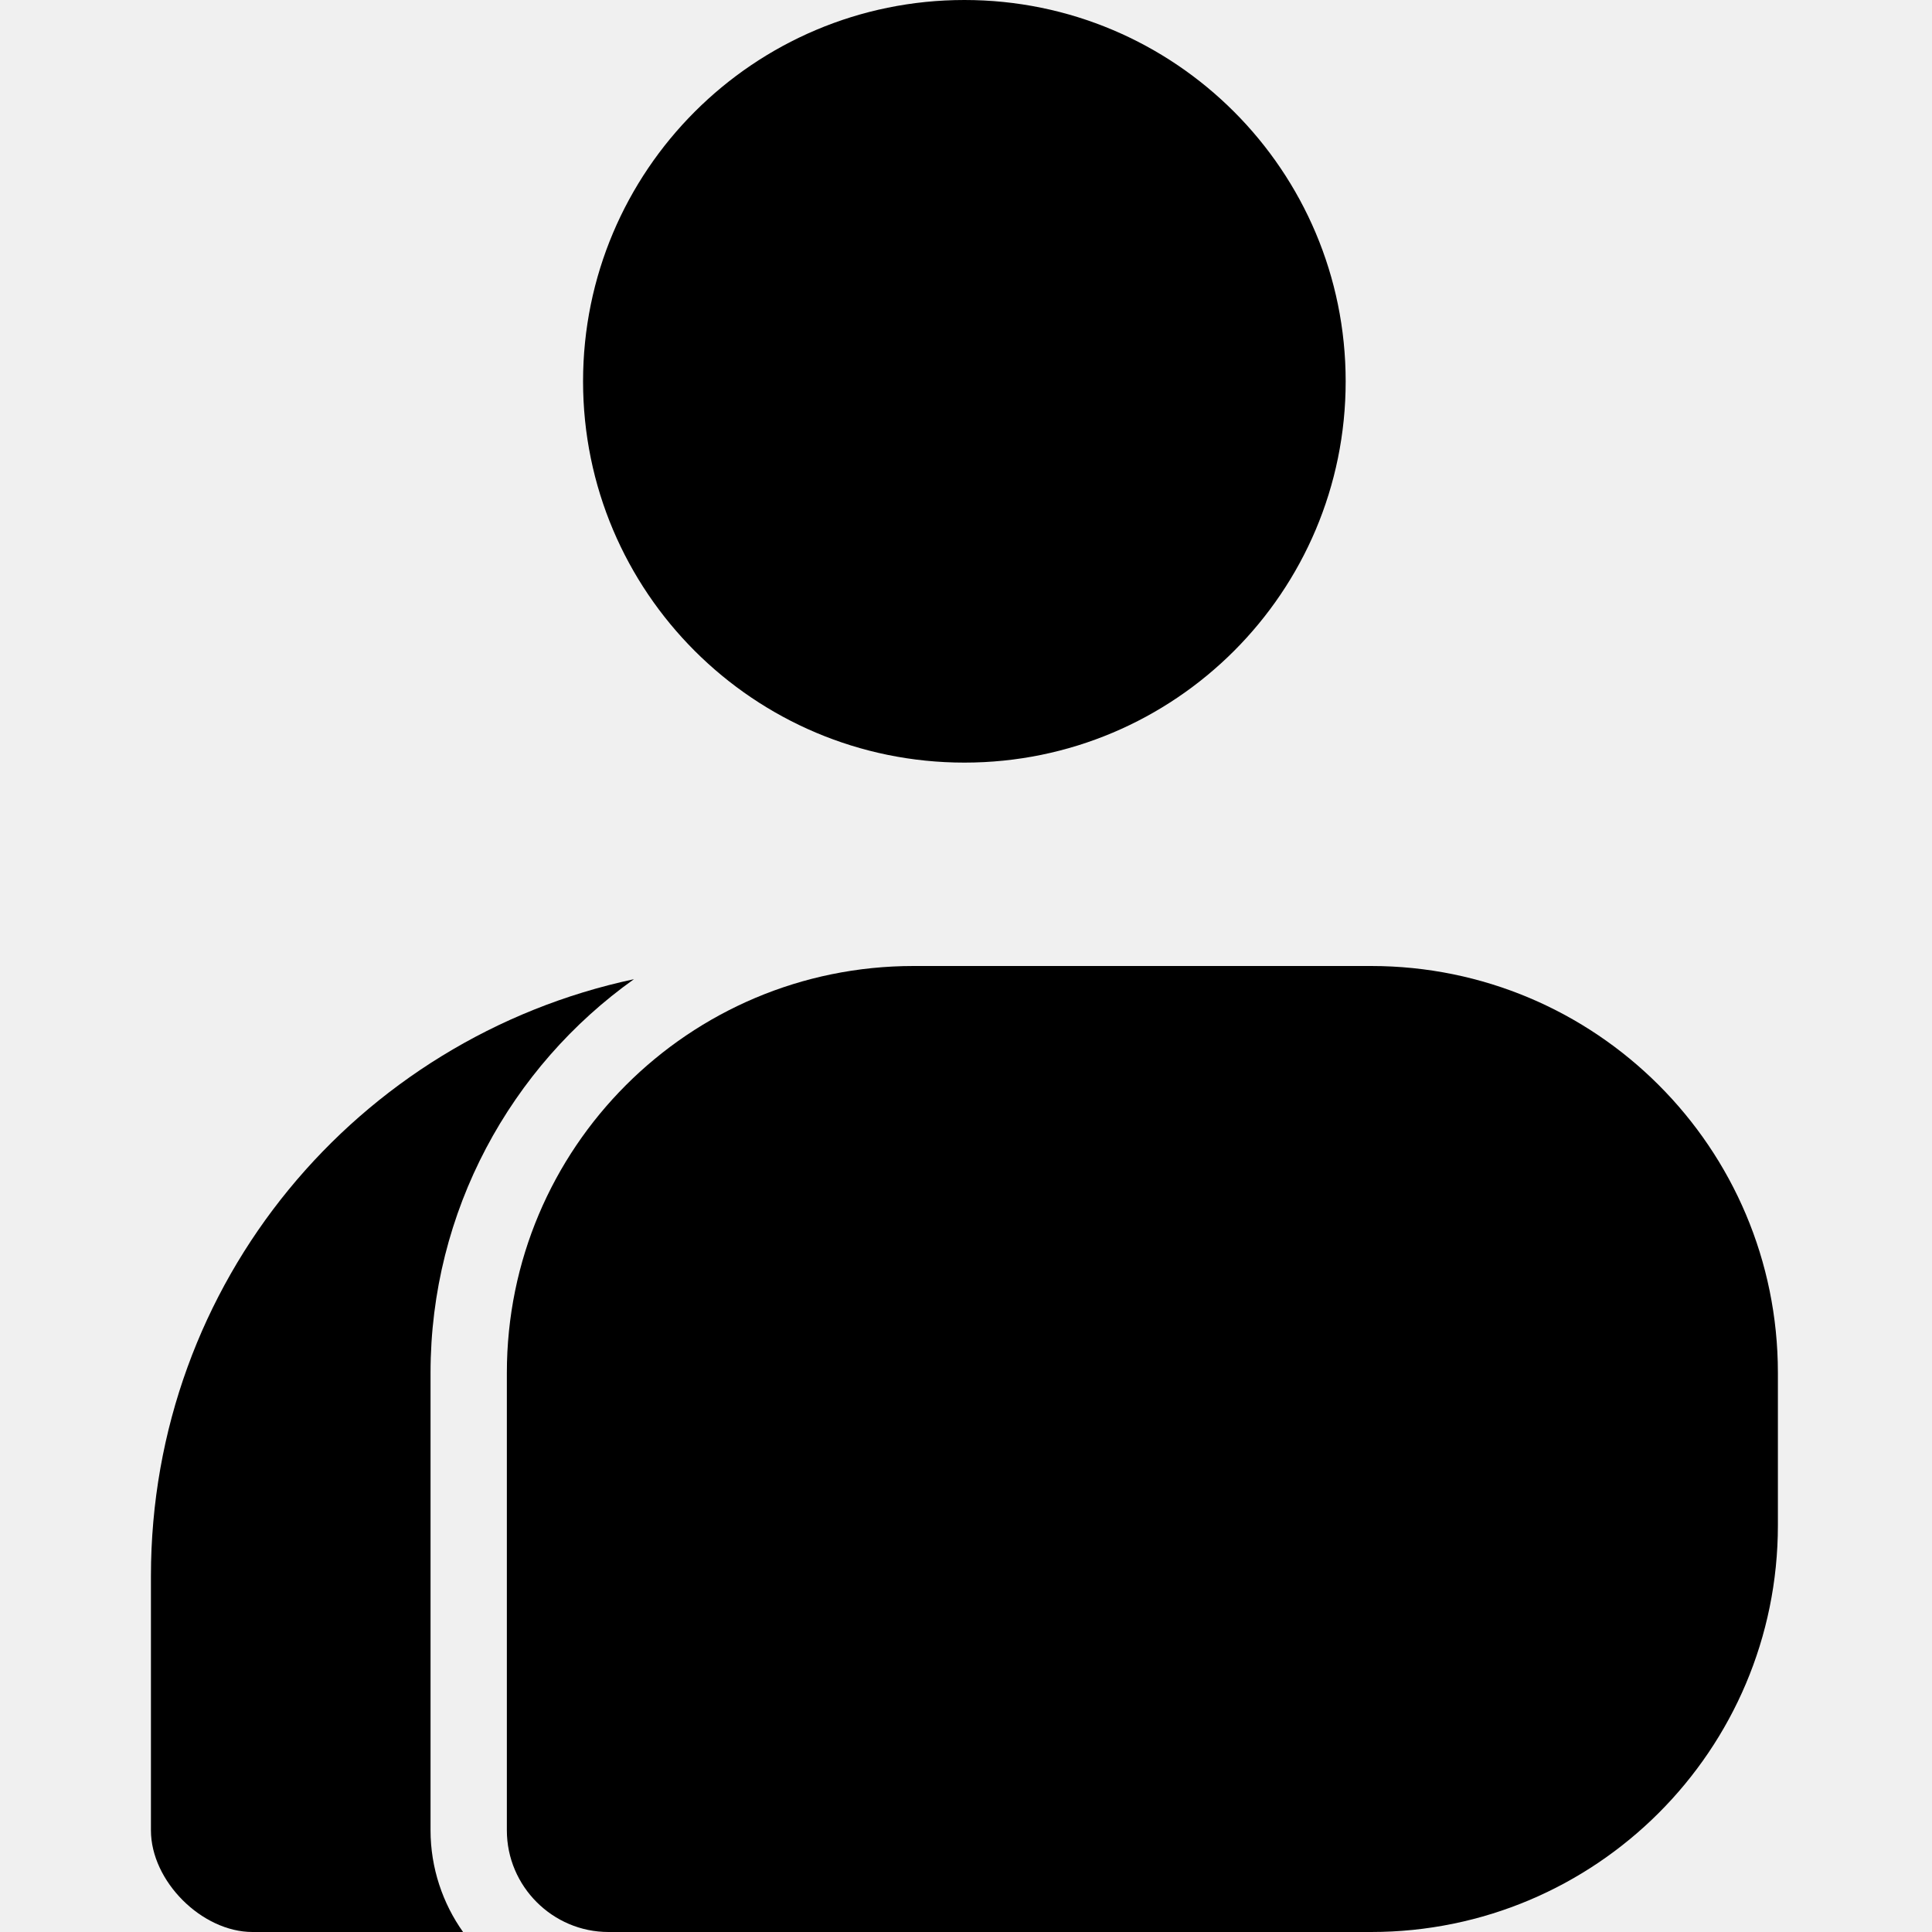
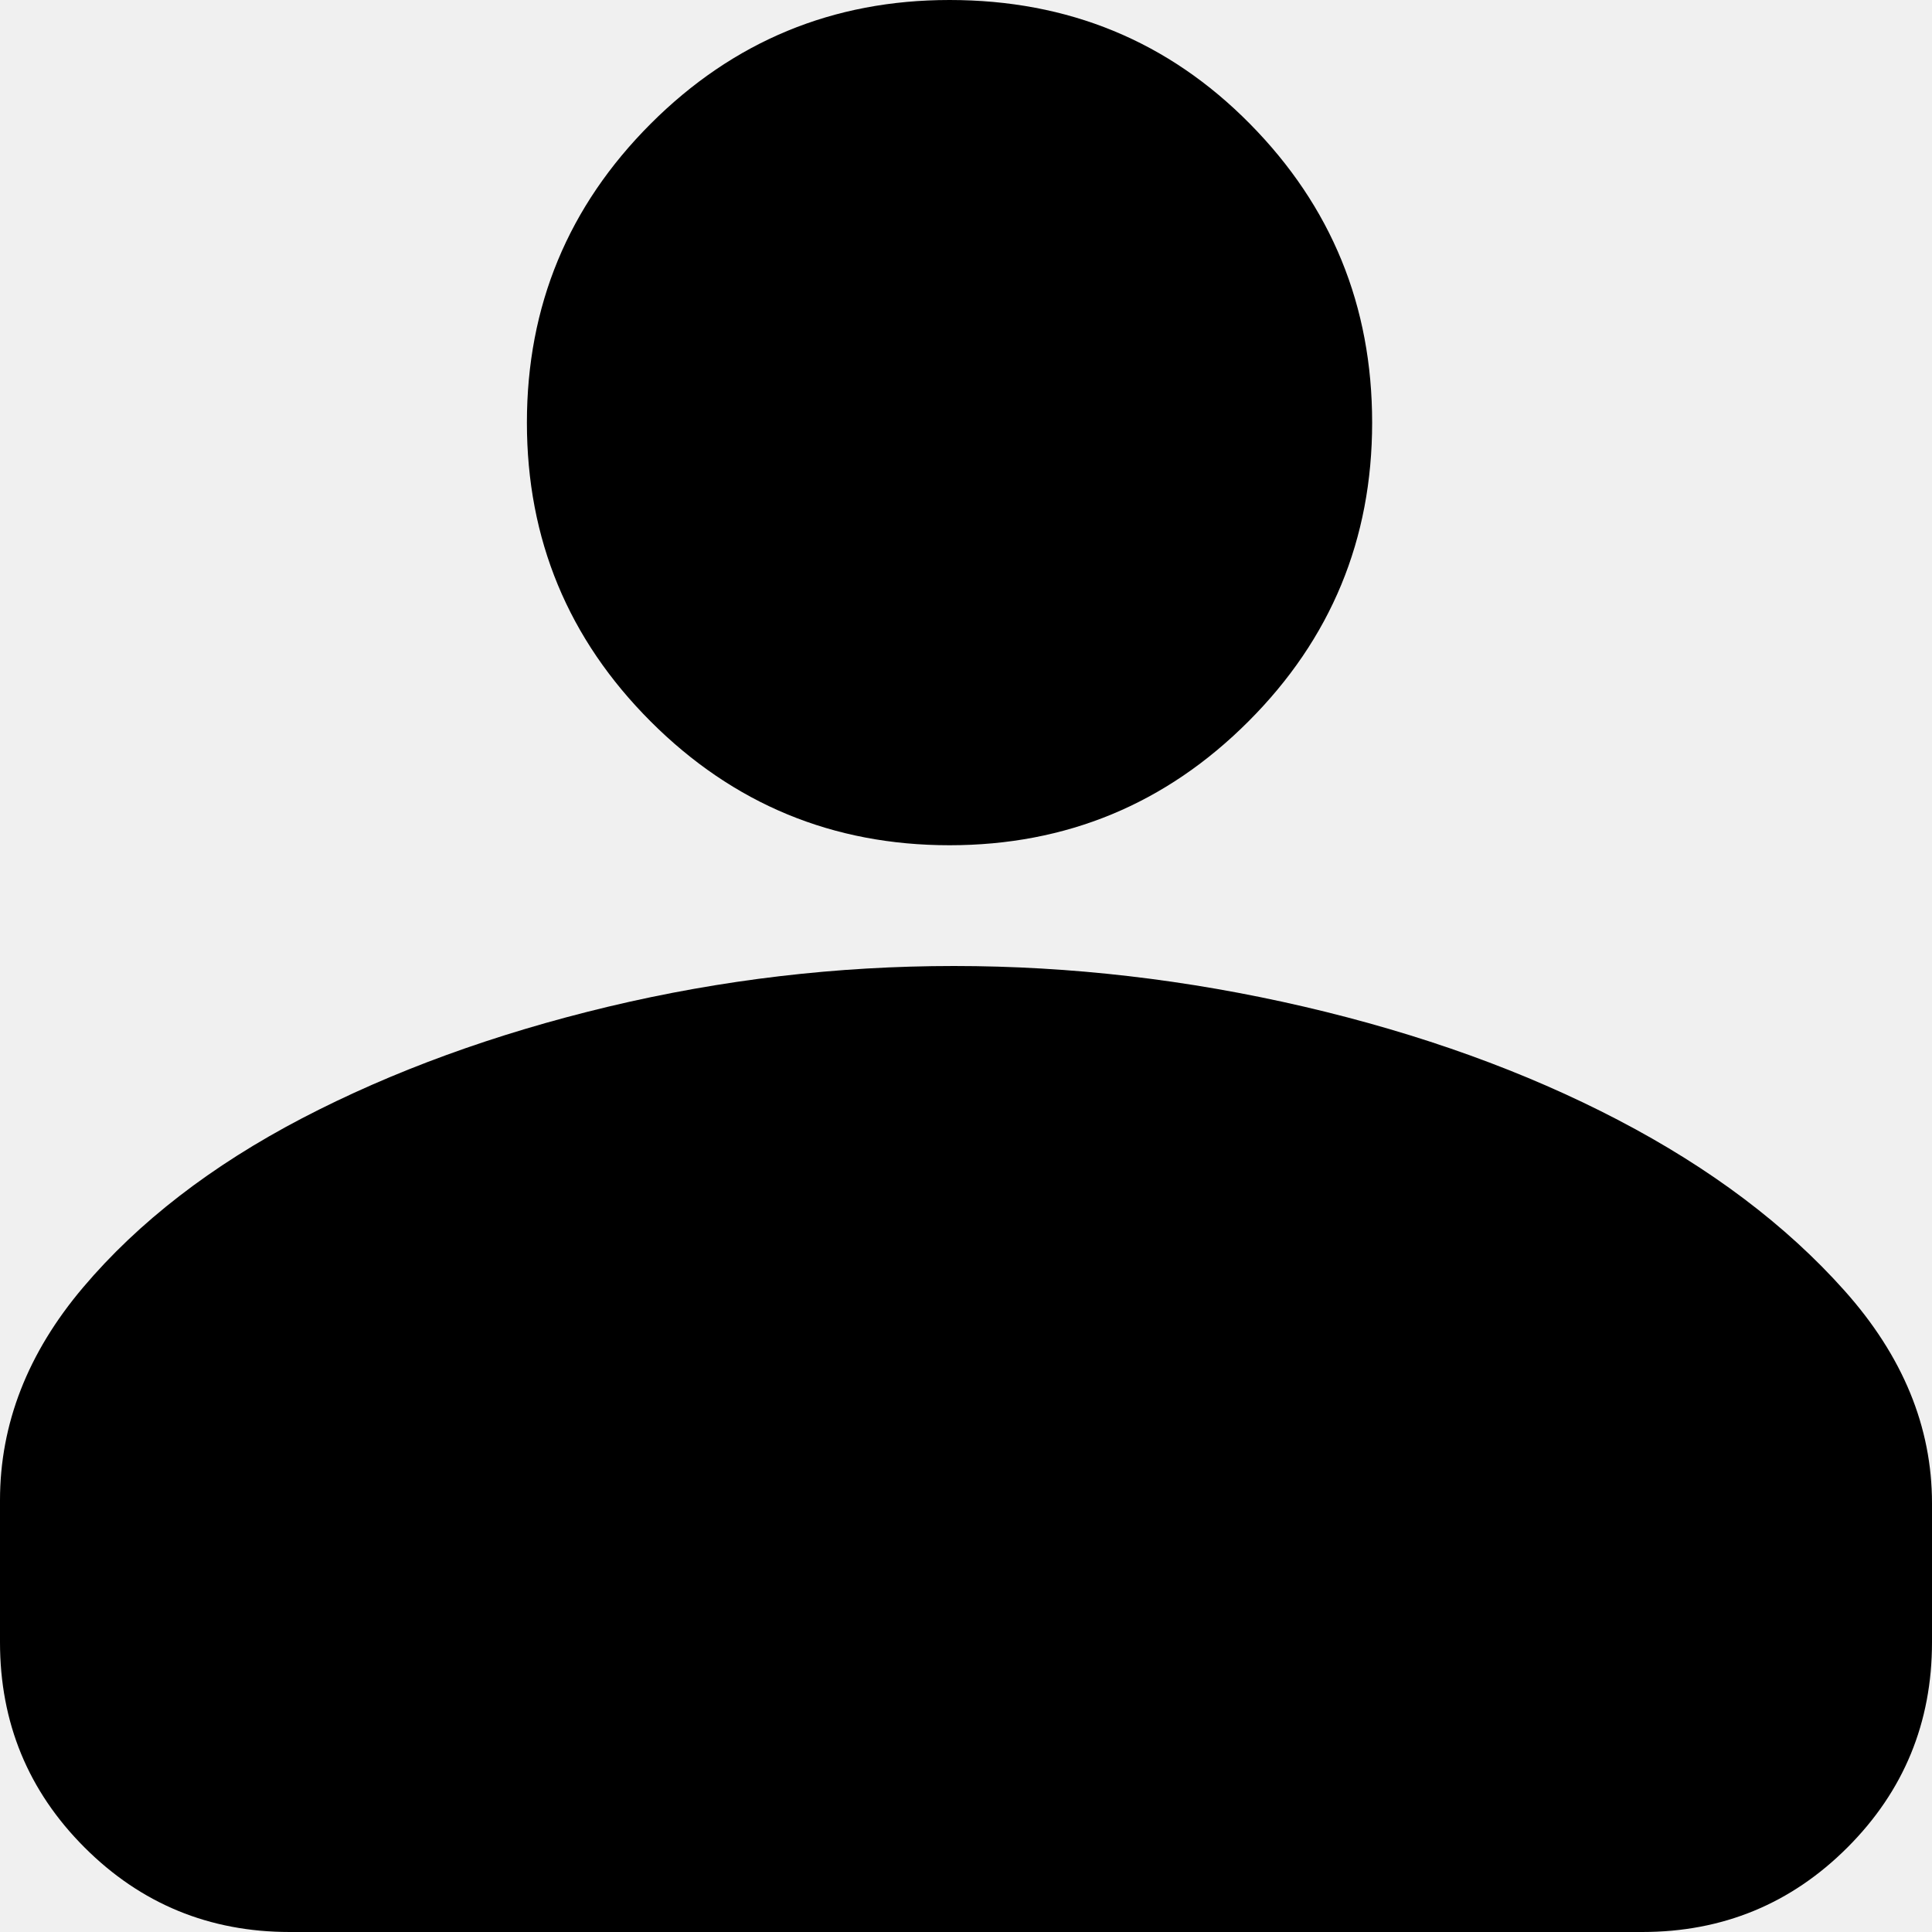
<svg xmlns="http://www.w3.org/2000/svg" width="192" height="192" viewBox="0 0 192 192" fill="none">
-   <path d="M95.843 75.787C116.771 75.787 133.731 58.827 133.731 37.899C133.731 16.971 116.771 0 95.843 0C74.915 0 57.944 16.971 57.944 37.899C57.944 58.827 74.915 75.787 95.843 75.787Z" fill="black" />
-   <path d="M136.259 96H105.944H90.787C68.461 96 50.371 114.091 50.371 136.427V181.899C50.371 187.456 54.915 192 60.472 192H105.944H136.259C158.595 192 176.685 173.909 176.685 151.584V136.427C176.685 114.091 158.595 96 136.259 96Z" fill="black" />
-   <path d="M42.787 136.427C42.787 120.352 50.776 106.005 63 97.312C35.512 103.179 15 127.424 15 156.629V181.899C15 186.944 20.056 192 25.101 192H46.019C44.003 189.173 42.787 185.632 42.787 181.899V136.427Z" fill="black" />
+   <g clip-path="url(#clip0_1_2)">
+     <path d="M8.402 183.598C14 189.196 20.802 192 28.799 192H163.2C171.198 192 178 189.196 183.598 183.598C189.196 178 192 171.198 192 163.2V149.401C192 141.798 189.101 134.753 183.298 128.255C177.5 121.753 169.998 116.098 160.801 111.299C151.6 106.501 141.199 102.745 129.598 100.041C117.997 97.347 106.401 96 94.8 96C83.2 96 71.751 97.347 60.455 100.041C49.154 102.745 39.001 106.449 29.999 111.142C21.002 115.845 13.752 121.448 8.259 127.941C2.751 134.449 0 141.498 0 149.101V163.2C0 171.198 2.804 178 8.402 183.598Z" fill="black" />
+     <path d="M64.663 71.699C72.865 79.901 82.766 83.999 94.362 83.999C105.963 83.999 115.865 79.901 124.062 71.699C132.264 63.502 136.362 53.6 136.362 42C136.362 30.399 132.311 20.502 124.209 12.3C116.112 4.099 106.163 0 94.362 0C82.766 0 72.865 4.099 64.663 12.3C56.466 20.502 52.363 30.399 52.363 42C52.363 53.6 56.466 63.502 64.663 71.699Z" fill="black" />
+   </g>
+   <defs>
+     <clipPath id="clip0_1_2">
+       <rect width="192" height="192" fill="white" />
+     </clipPath>
+   </defs>
</svg>
